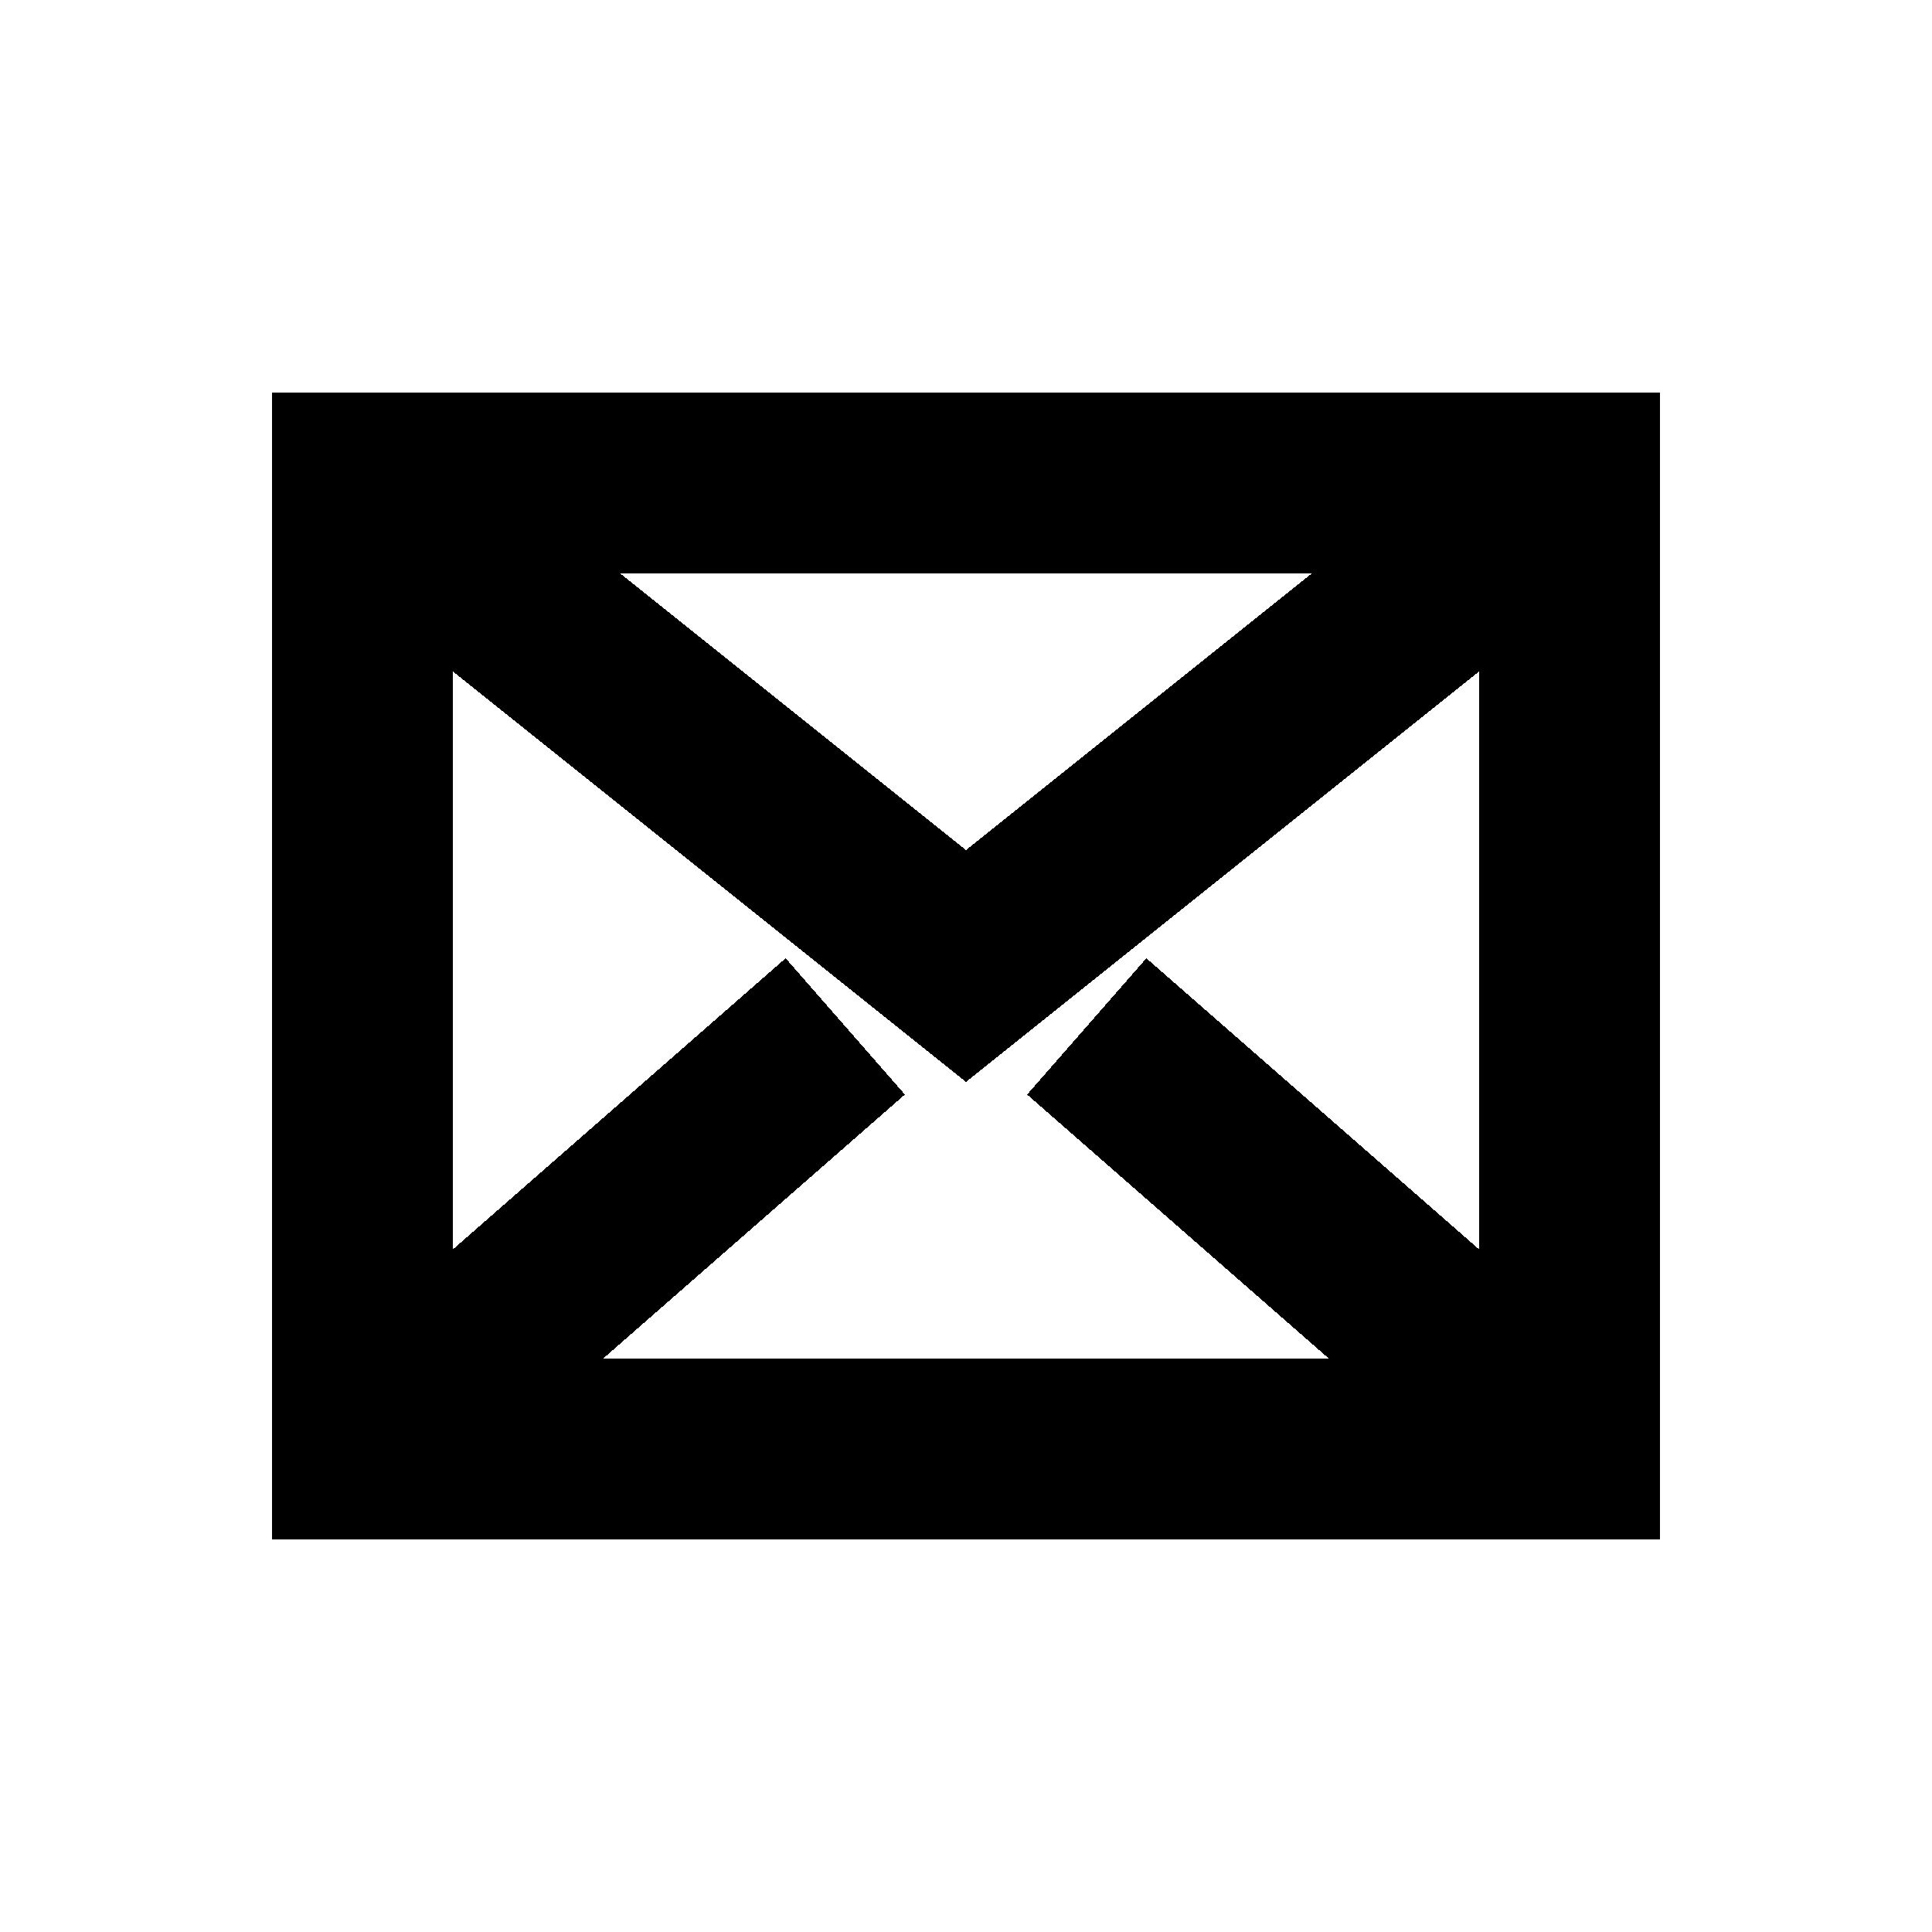
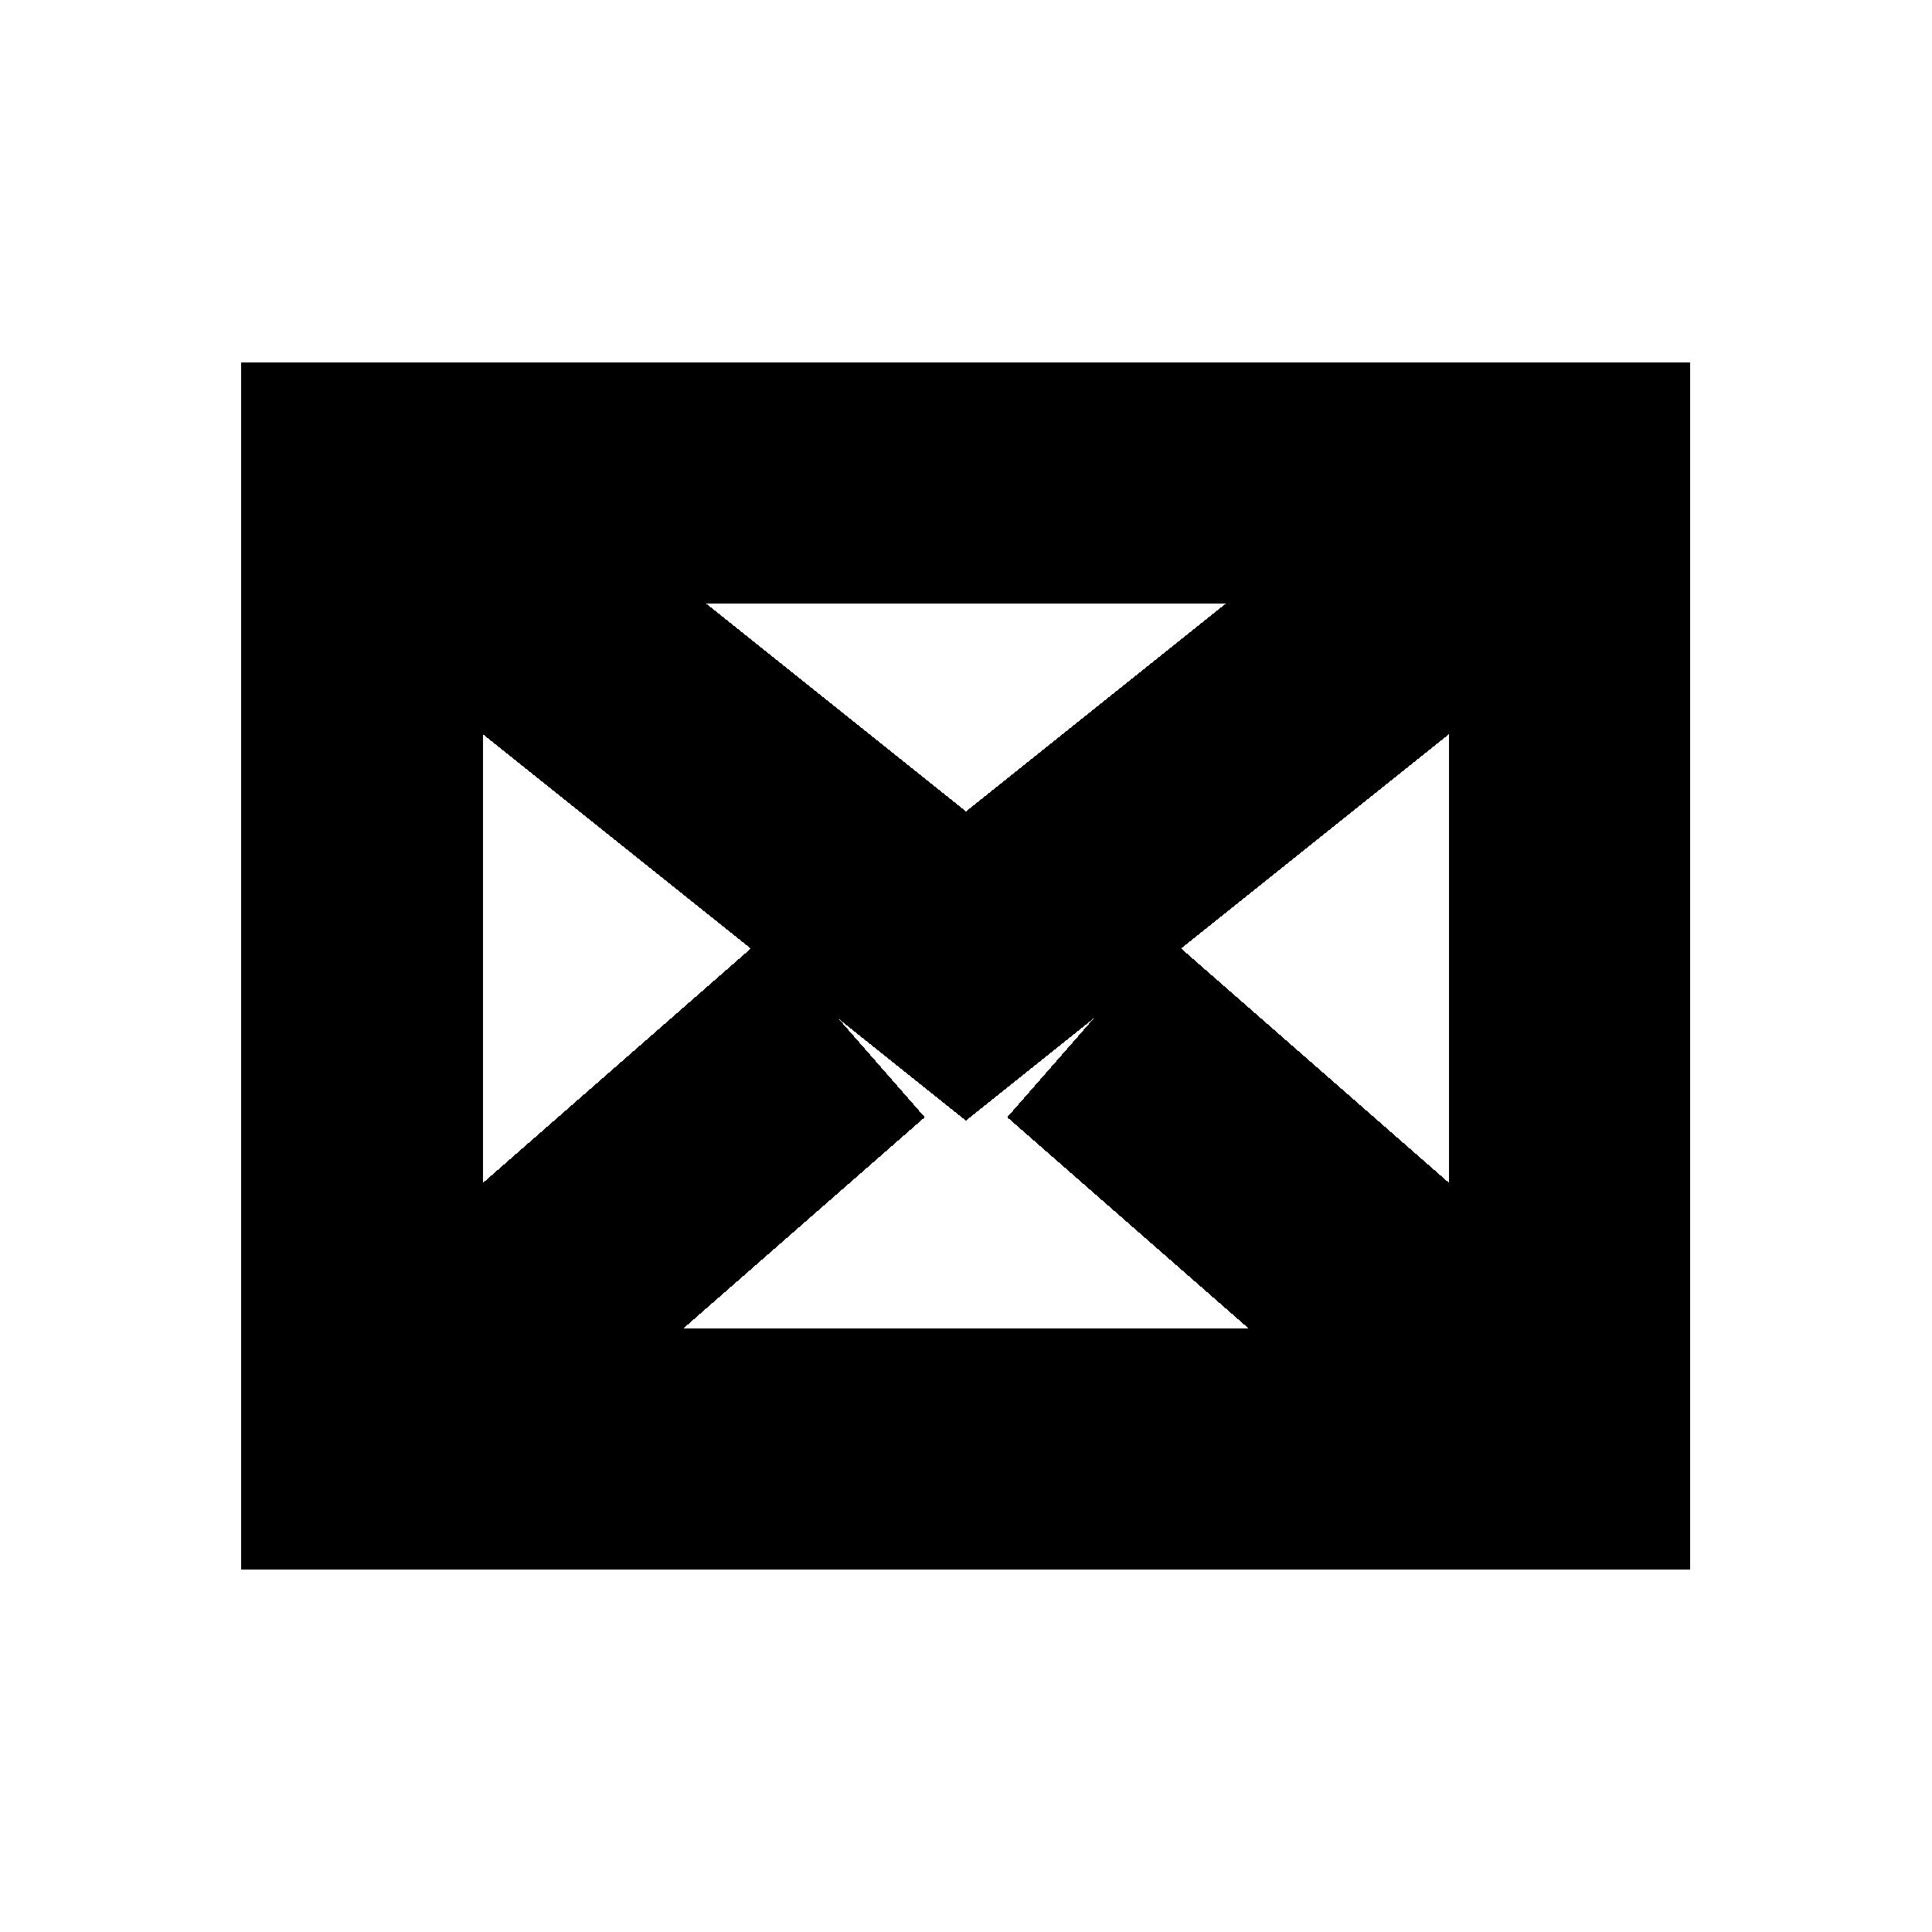
<svg xmlns="http://www.w3.org/2000/svg" width="64" height="64" viewBox="0 0 16 16" shape-rendering="crispEdges">
-   <rect x="3" y="4" width="10" height="8" fill="none" stroke="currentColor" stroke-width="1.5" />
-   <path d="M3 4 L8 8 L13 4" fill="none" stroke="currentColor" stroke-width="1.5" stroke-linejoin="miter" />
-   <path d="M3 12 L7 8.5 M13 12 L9 8.5" fill="none" stroke="currentColor" stroke-width="1.5" />
+   <rect x="3" y="4" width="10" height="8" fill="none" stroke="currentColor" stroke-width="2" />
+   <path d="M3 4 L8 8 L13 4" fill="none" stroke="currentColor" stroke-width="2" stroke-linejoin="miter" />
+   <path d="M3 12 L7 8.5 M13 12 L9 8.5" fill="none" stroke="currentColor" stroke-width="2" />
</svg>
